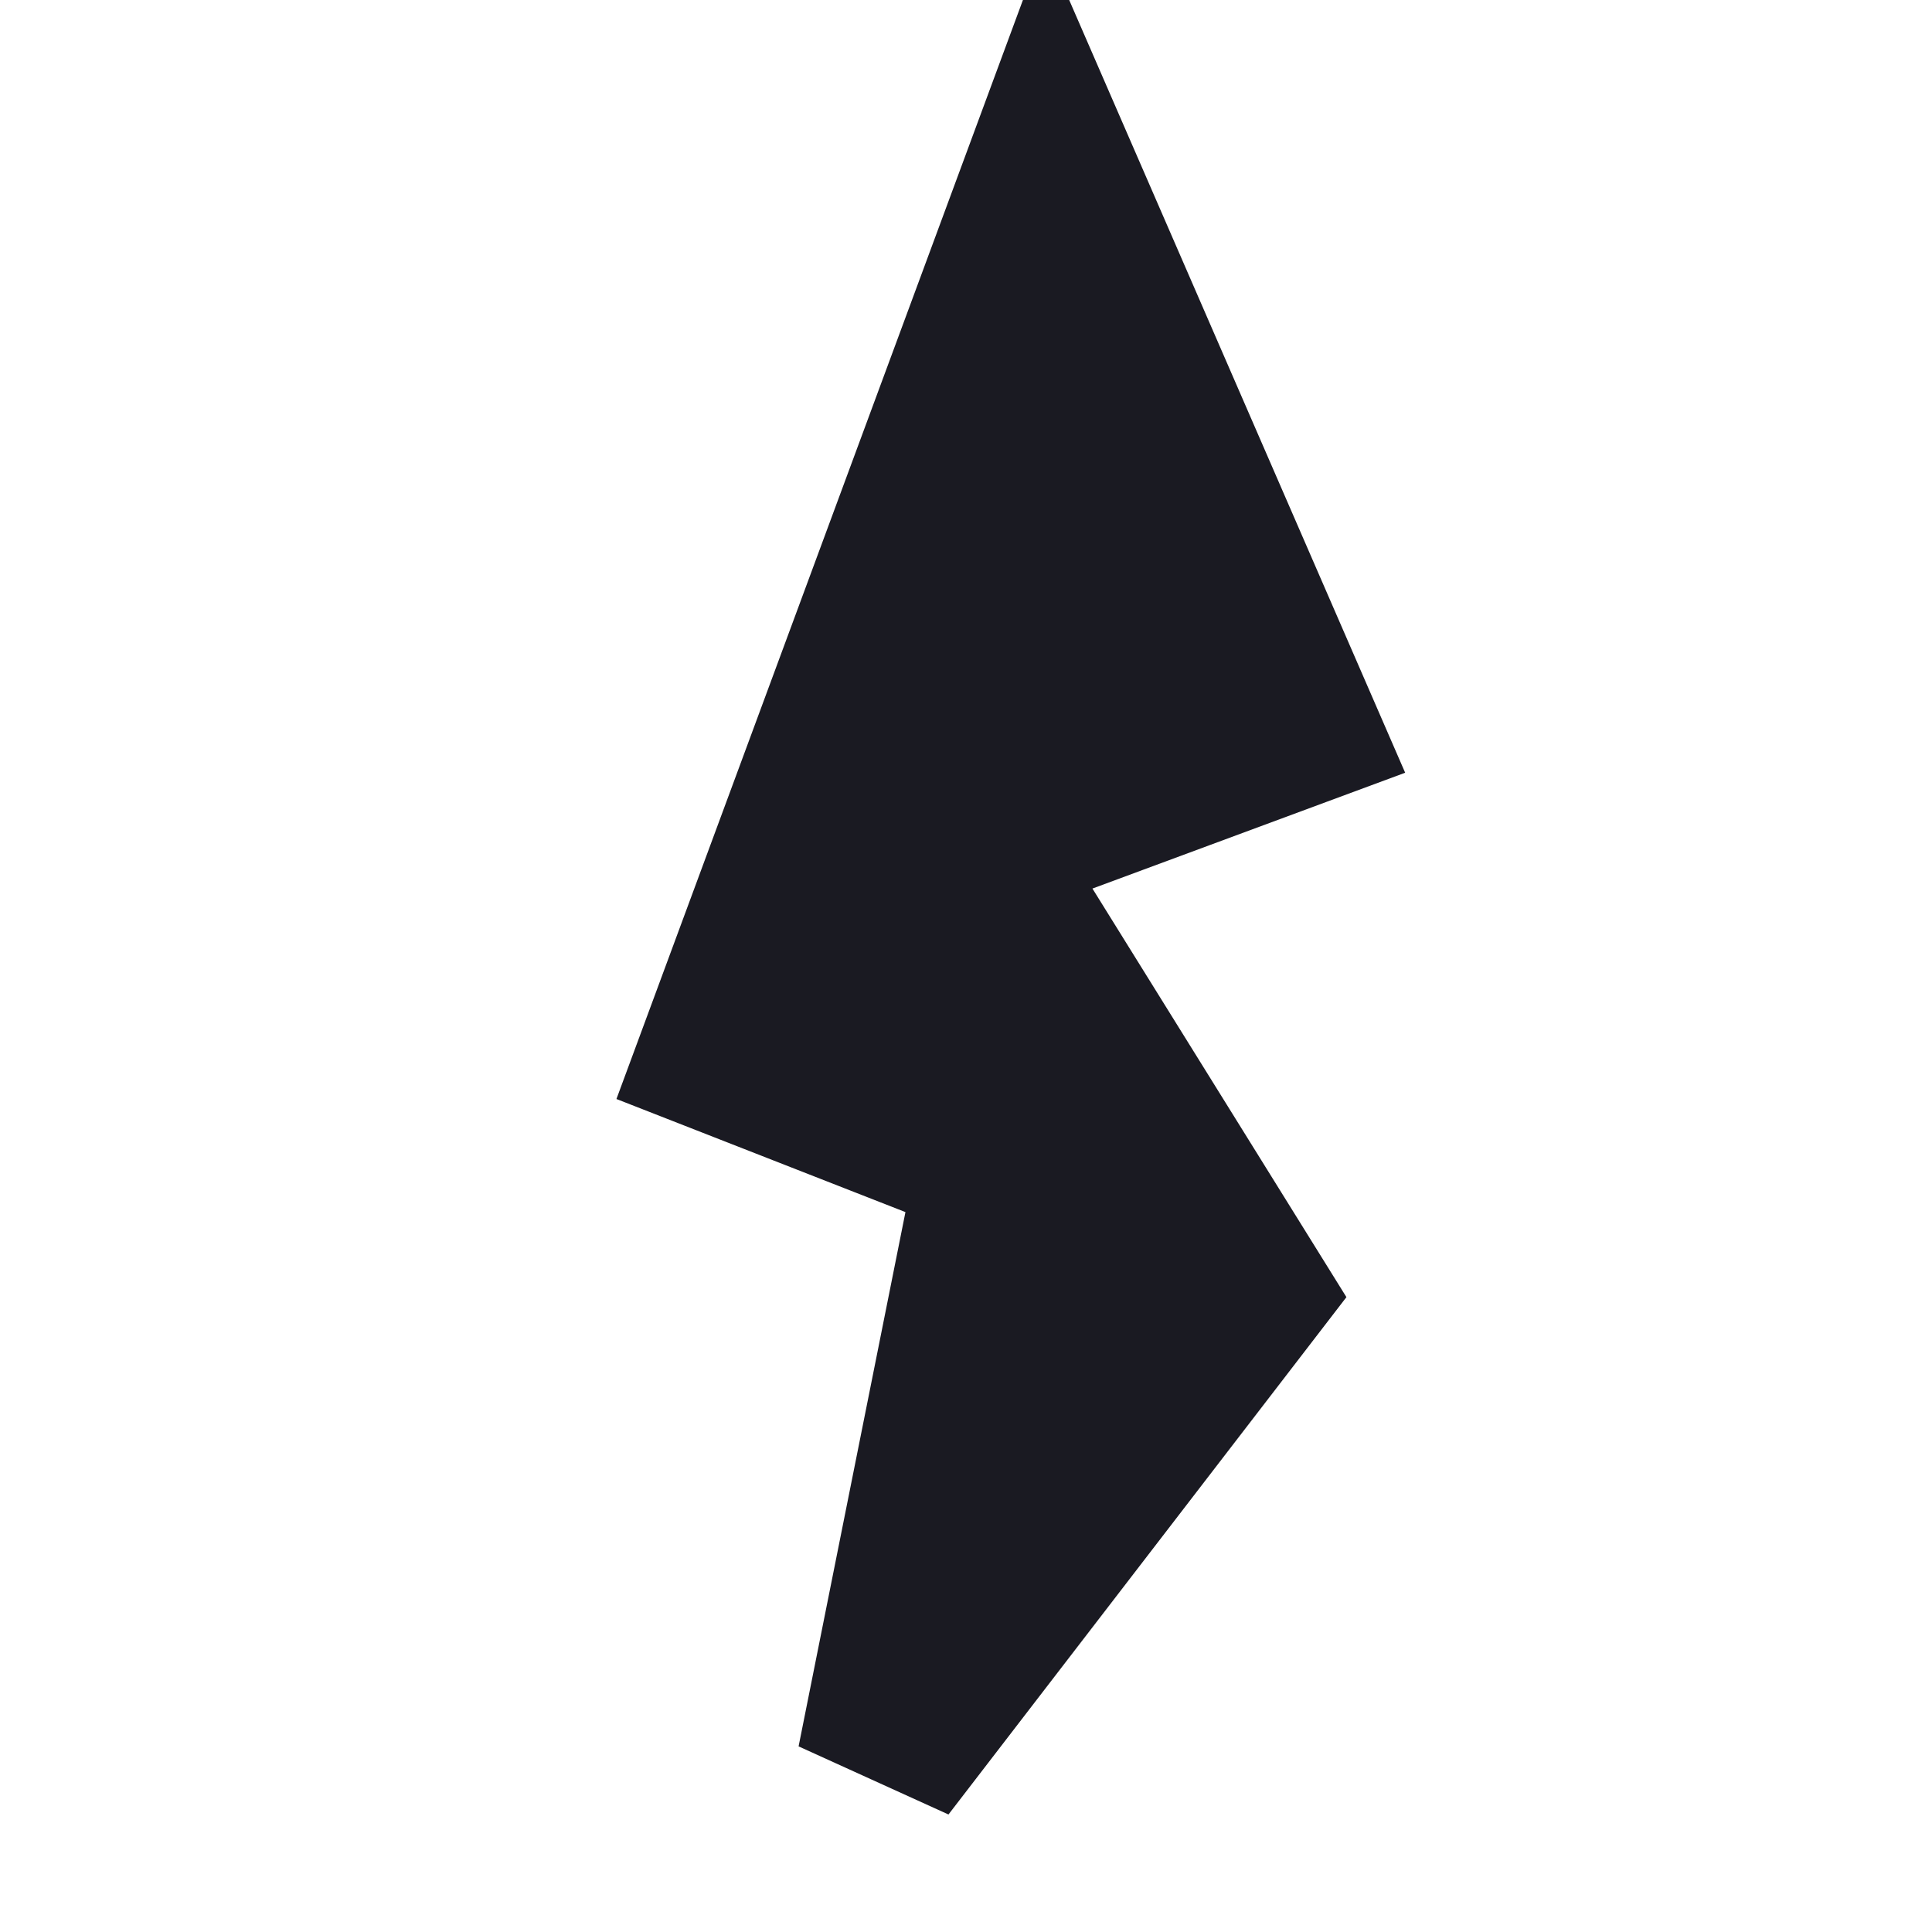
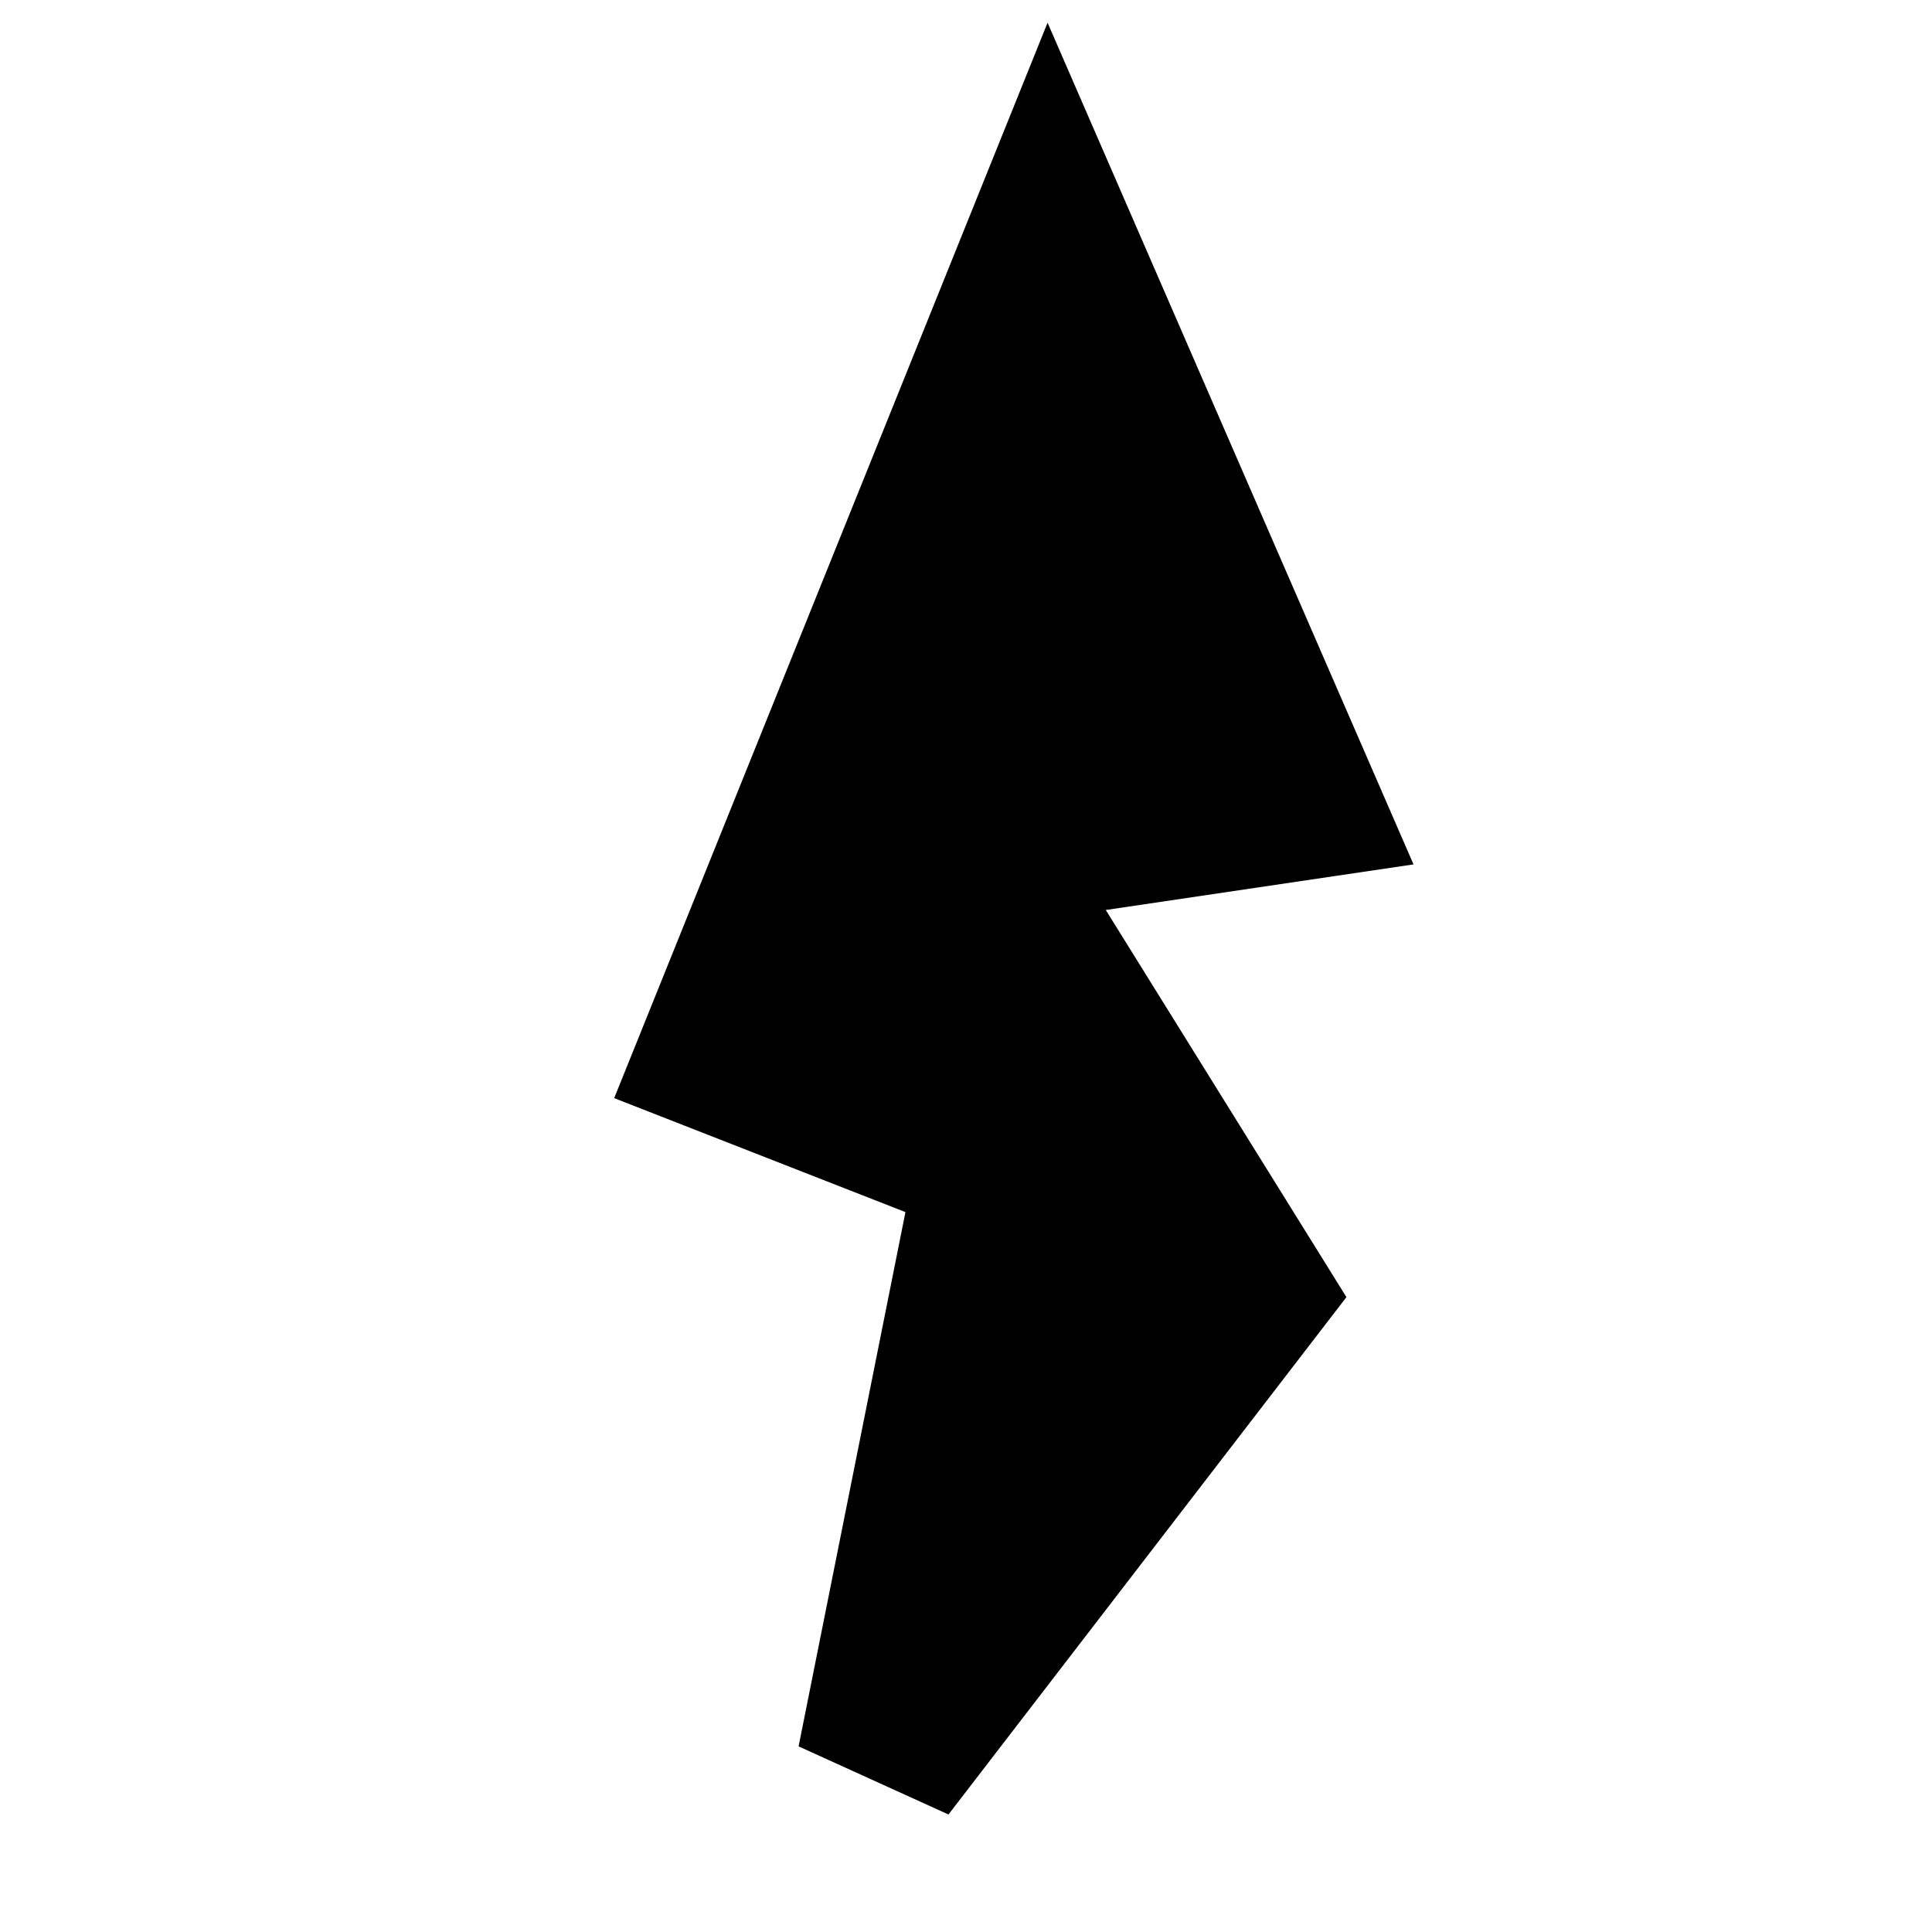
<svg xmlns="http://www.w3.org/2000/svg" width="16" height="16" viewBox="0 0 16 16">
-   <path fill="#1A1A22" stroke="#1A1A22" stroke-linejoin="miter" stroke-miterlimit="4" stroke-width="1.4" d="m8.7 1.4 2 4.6L8 7l2.3 3.7-3 3.9 1-5L6 8.7z" />
+   <path fill="currentColor" stroke="currentColor" stroke-linejoin="miter" stroke-miterlimit="4" stroke-width="1.4" d="m8.7 2 2 4.6L8 7l2.3 3.7-3 3.9 1-5L6 8.7z" />
</svg>
